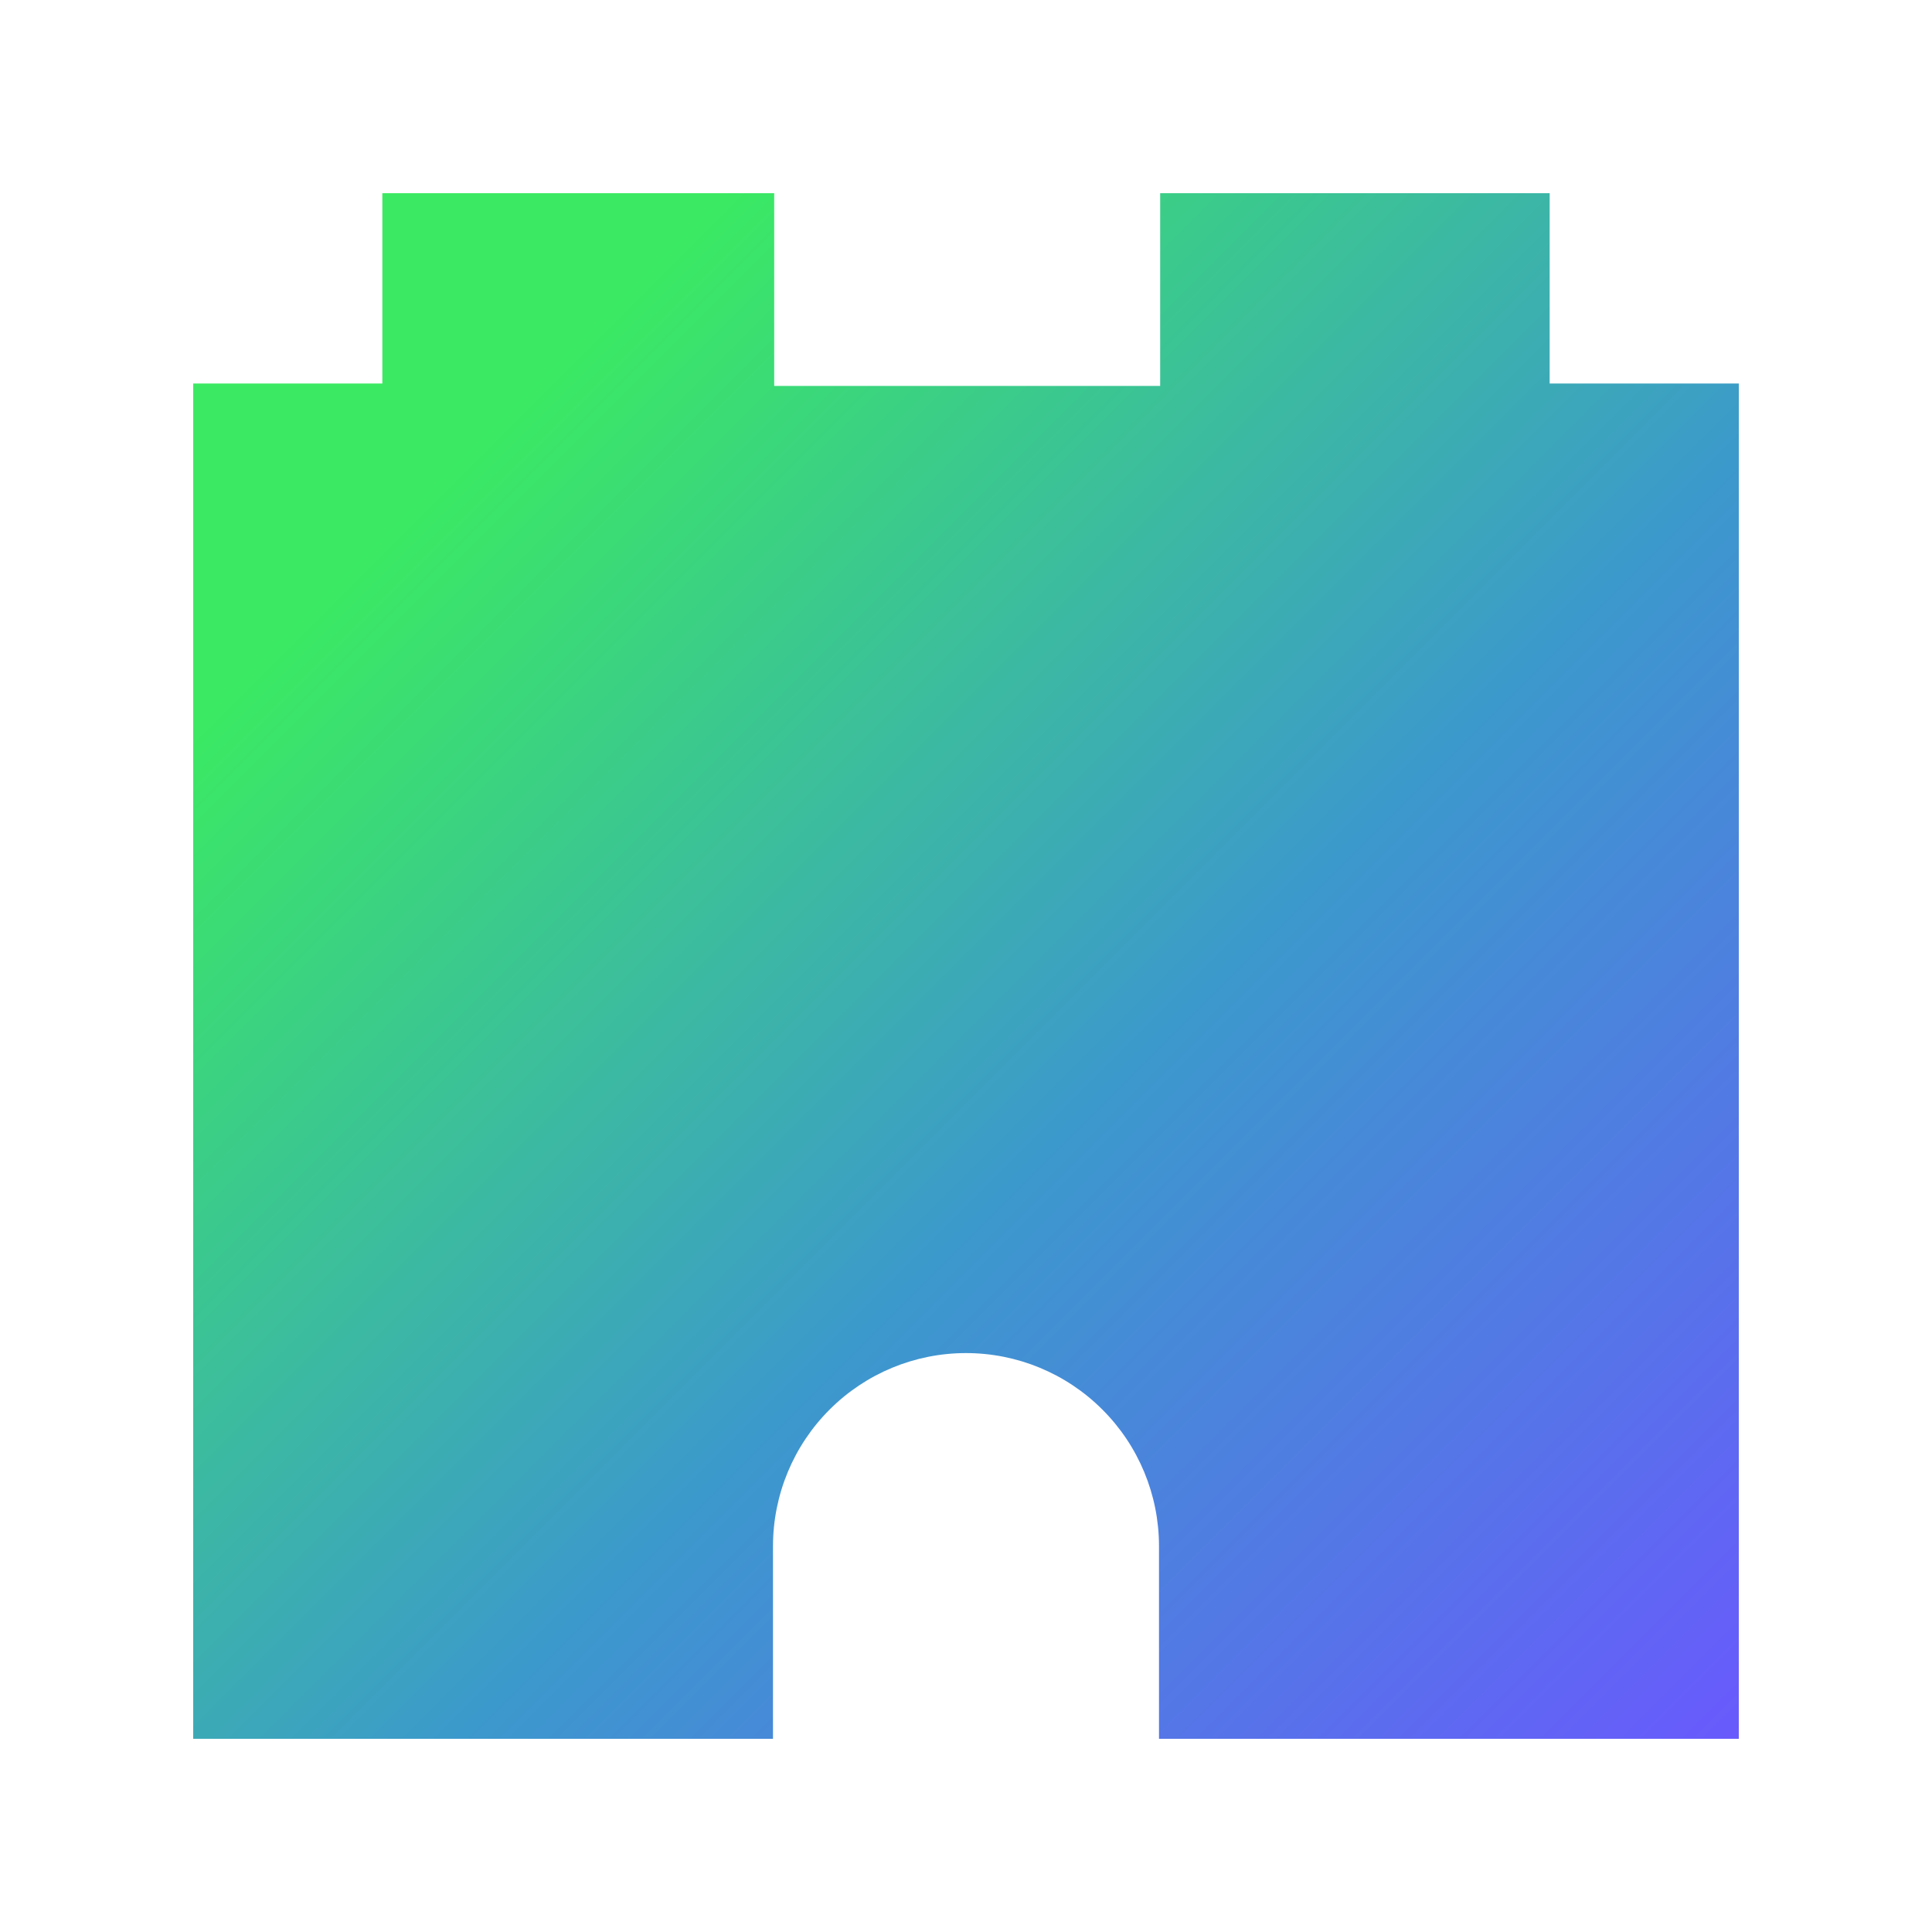
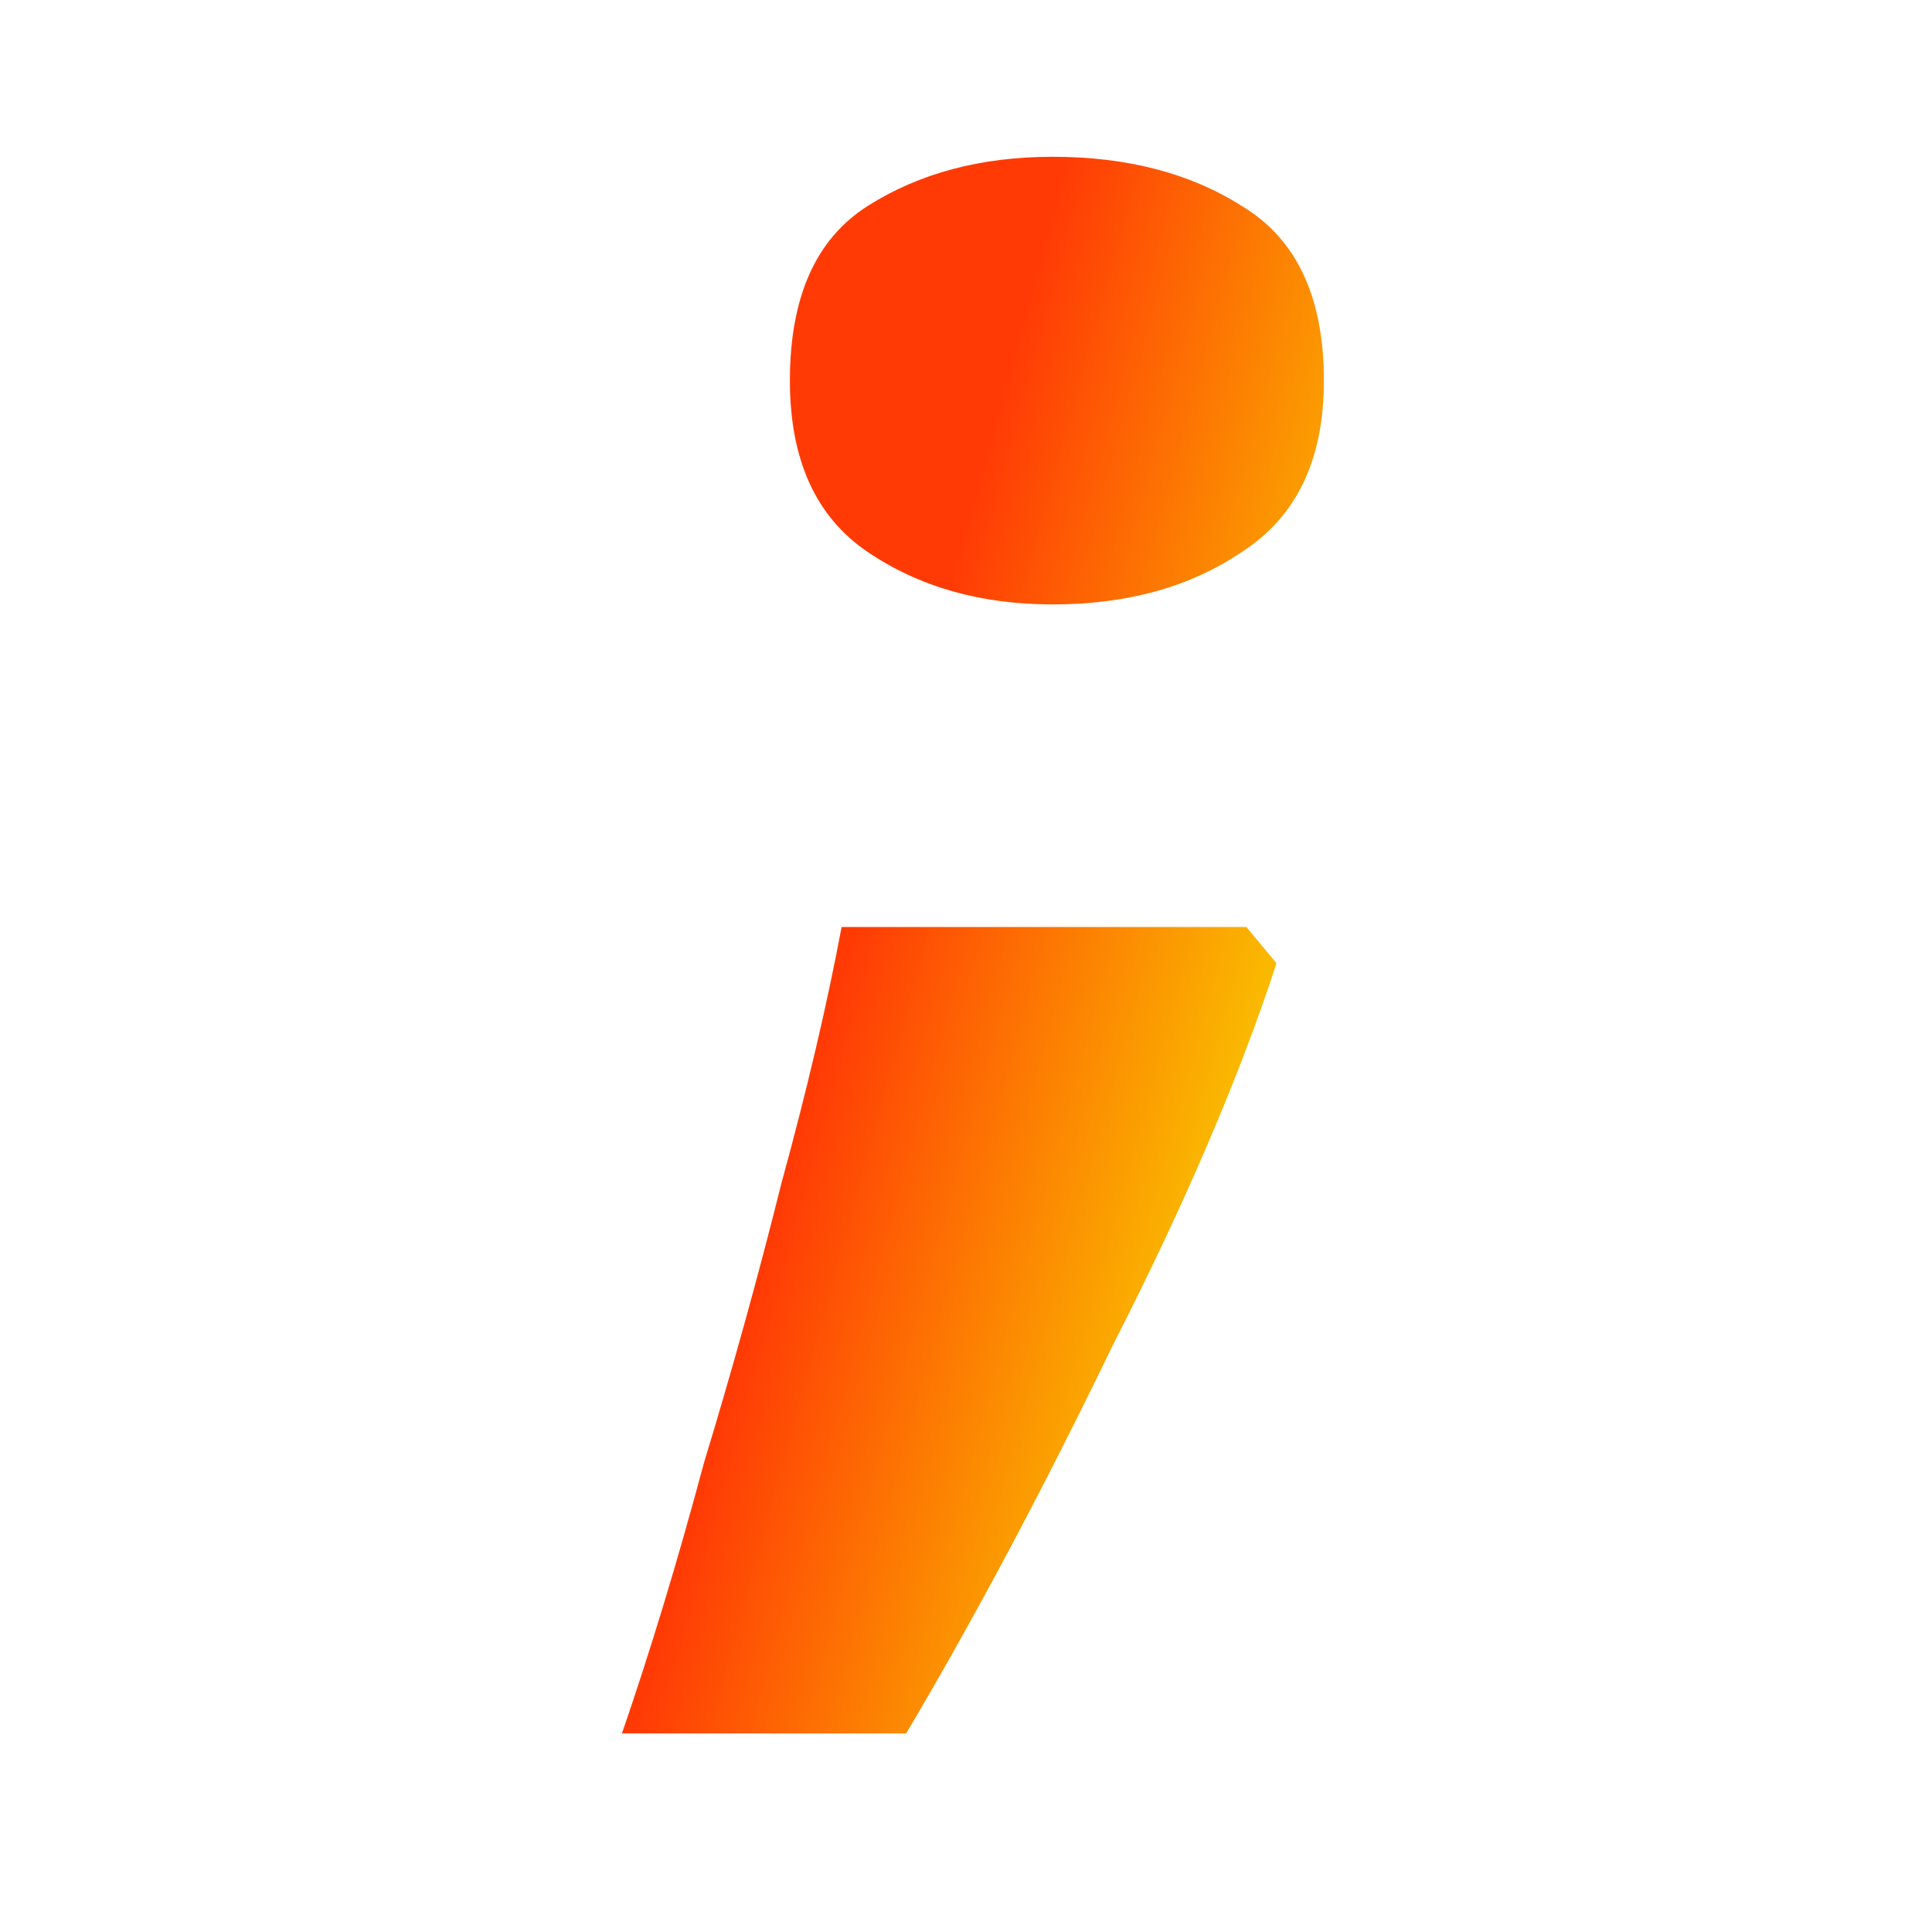
- <svg xmlns="http://www.w3.org/2000/svg" width="40" height="40" viewBox="0 0 40 40" fill="none">
-   <path d="M32.084 7.94V4H24.02V7.99H16.029V4H7.916V7.94H4V36H16.004V32.005C16.006 30.946 16.427 29.931 17.177 29.183C17.926 28.434 18.941 28.014 20 28.014C21.059 28.014 22.074 28.434 22.823 29.183C23.573 29.931 23.994 30.946 23.996 32.005V36H36V7.94H32.084Z" fill="url(#paint0_linear)" />
-   <defs>
+ <svg xmlns="http://www.w3.org/2000/svg" xmlns:xlink="http://www.w3.org/1999/xlink" width="40" height="40" viewBox="0 0 40 40" fill="none" version="1.1" id="svg844">
+   <defs id="defs842">
    <linearGradient id="paint0_linear" x1="2.942" y1="4.9" x2="37.777" y2="39.734" gradientUnits="userSpaceOnUse">
-       <stop offset="0.159" stop-color="#3BEA62" />
-       <stop offset="0.54" stop-color="#3C99CC" />
-       <stop offset="0.937" stop-color="#6B57FF" />
+       <stop offset="0.263" stop-color="#3BEA62" id="stop835" style="stop-color:#ff3a05;stop-opacity:1" />
+       <stop offset="0.692" stop-color="#3C99CC" id="stop837" style="stop-color:#fab800;stop-opacity:1" />
+       <stop offset="0.937" stop-color="#6B57FF" id="stop839" style="stop-color:#ffc600;stop-opacity:1" />
    </linearGradient>
+     <linearGradient xlink:href="#paint0_linear" id="linearGradient878" x1="12.814" y1="17.342" x2="31.798" y2="22.556" gradientUnits="userSpaceOnUse" />
  </defs>
+   <g aria-label=";" id="text852" style="font-style:normal;font-weight:normal;font-size:40px;line-height:1.25;font-family:sans-serif;fill:url(#linearGradient878);fill-opacity:1;stroke:none">
+     <path d="m 21.793,12.514 c -1.486,0 -2.764,-0.363 -3.834,-1.09 -1.07,-0.727 -1.605,-1.908 -1.605,-3.544 0,-1.726 0.535,-2.93 1.605,-3.612 1.07,-0.681 2.348,-1.022 3.834,-1.022 1.545,0 2.853,0.341 3.923,1.022 1.129,0.681 1.694,1.885 1.694,3.612 0,1.635 -0.565,2.817 -1.694,3.544 -1.07,0.727 -2.378,1.09 -3.923,1.09 z m -8.916,23.374 c 0.594,-1.726 1.159,-3.589 1.694,-5.588 0.594,-1.954 1.129,-3.884 1.605,-5.792 0.535,-1.954 0.951,-3.725 1.248,-5.315 h 8.381 l 0.624,0.75 c -0.773,2.362 -1.902,4.997 -3.388,7.905 -1.427,2.953 -2.853,5.633 -4.28,8.041 z" style="font-style:normal;font-variant:normal;font-weight:normal;font-stretch:normal;font-family:'Noto Sans Adlam';-inkscape-font-specification:'Noto Sans Adlam';stroke-width:1.949;fill-opacity:1.0;fill:url(#linearGradient878)" id="path854" />
+   </g>
</svg>
